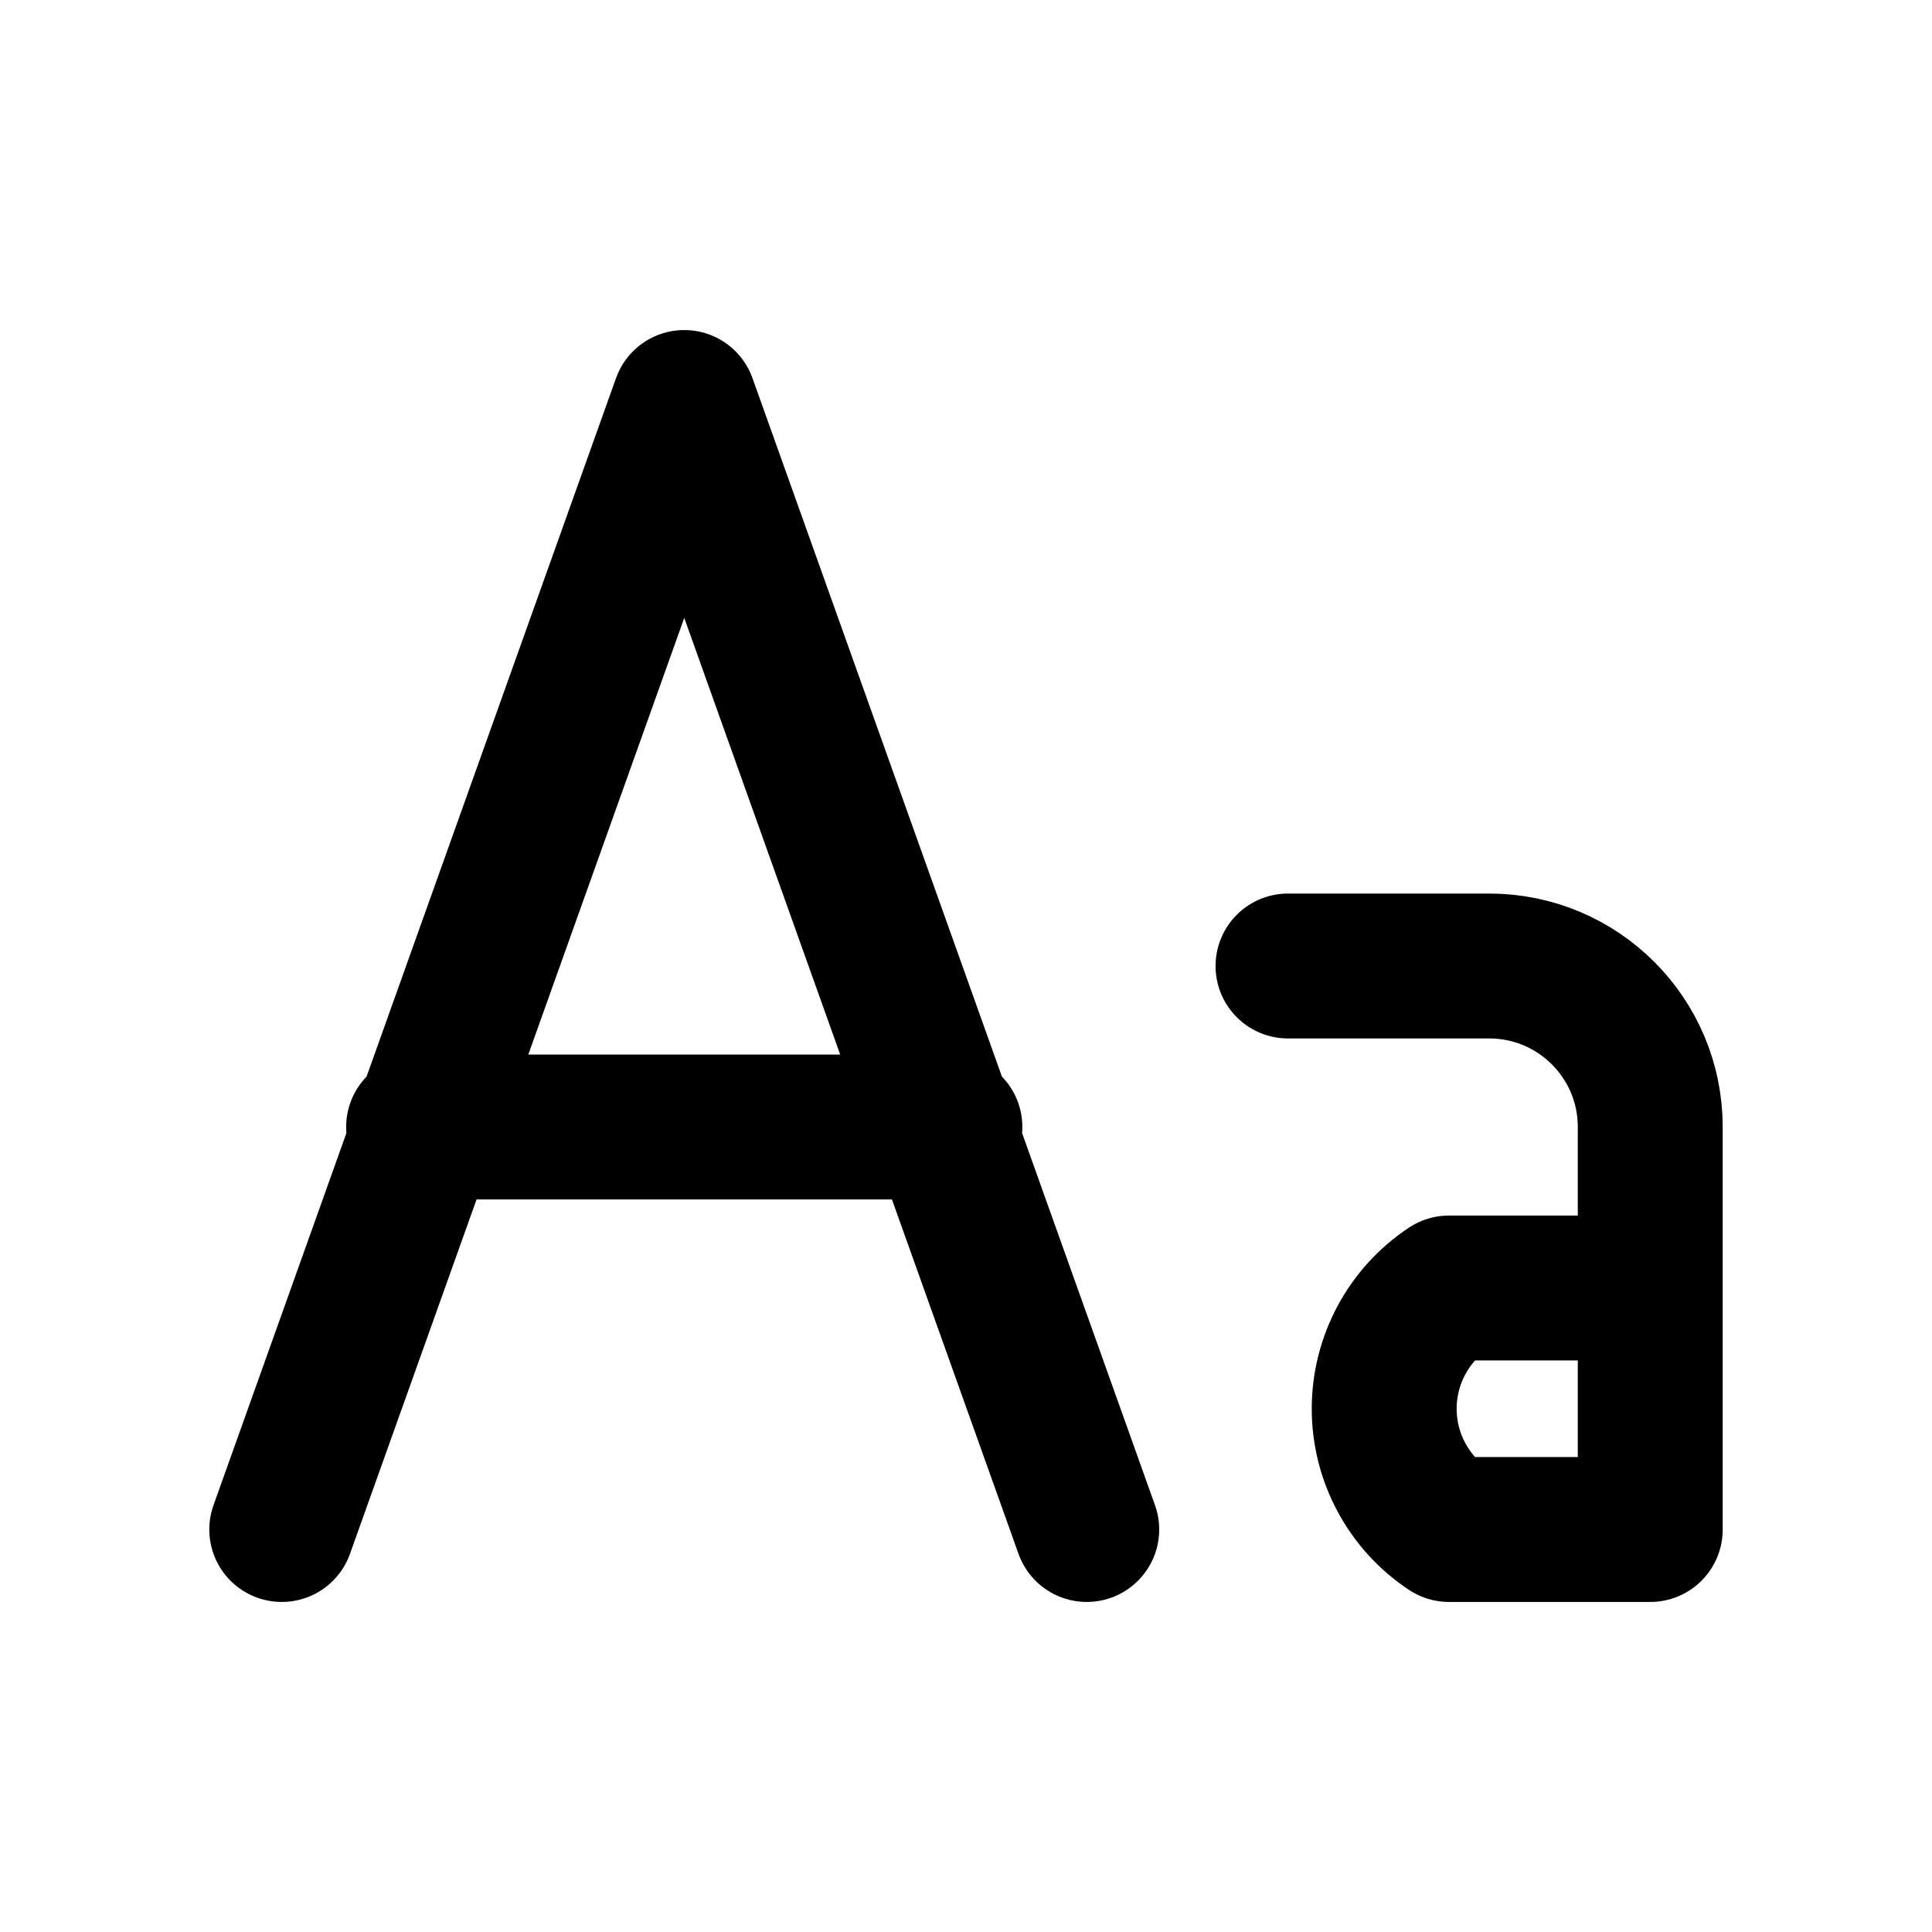
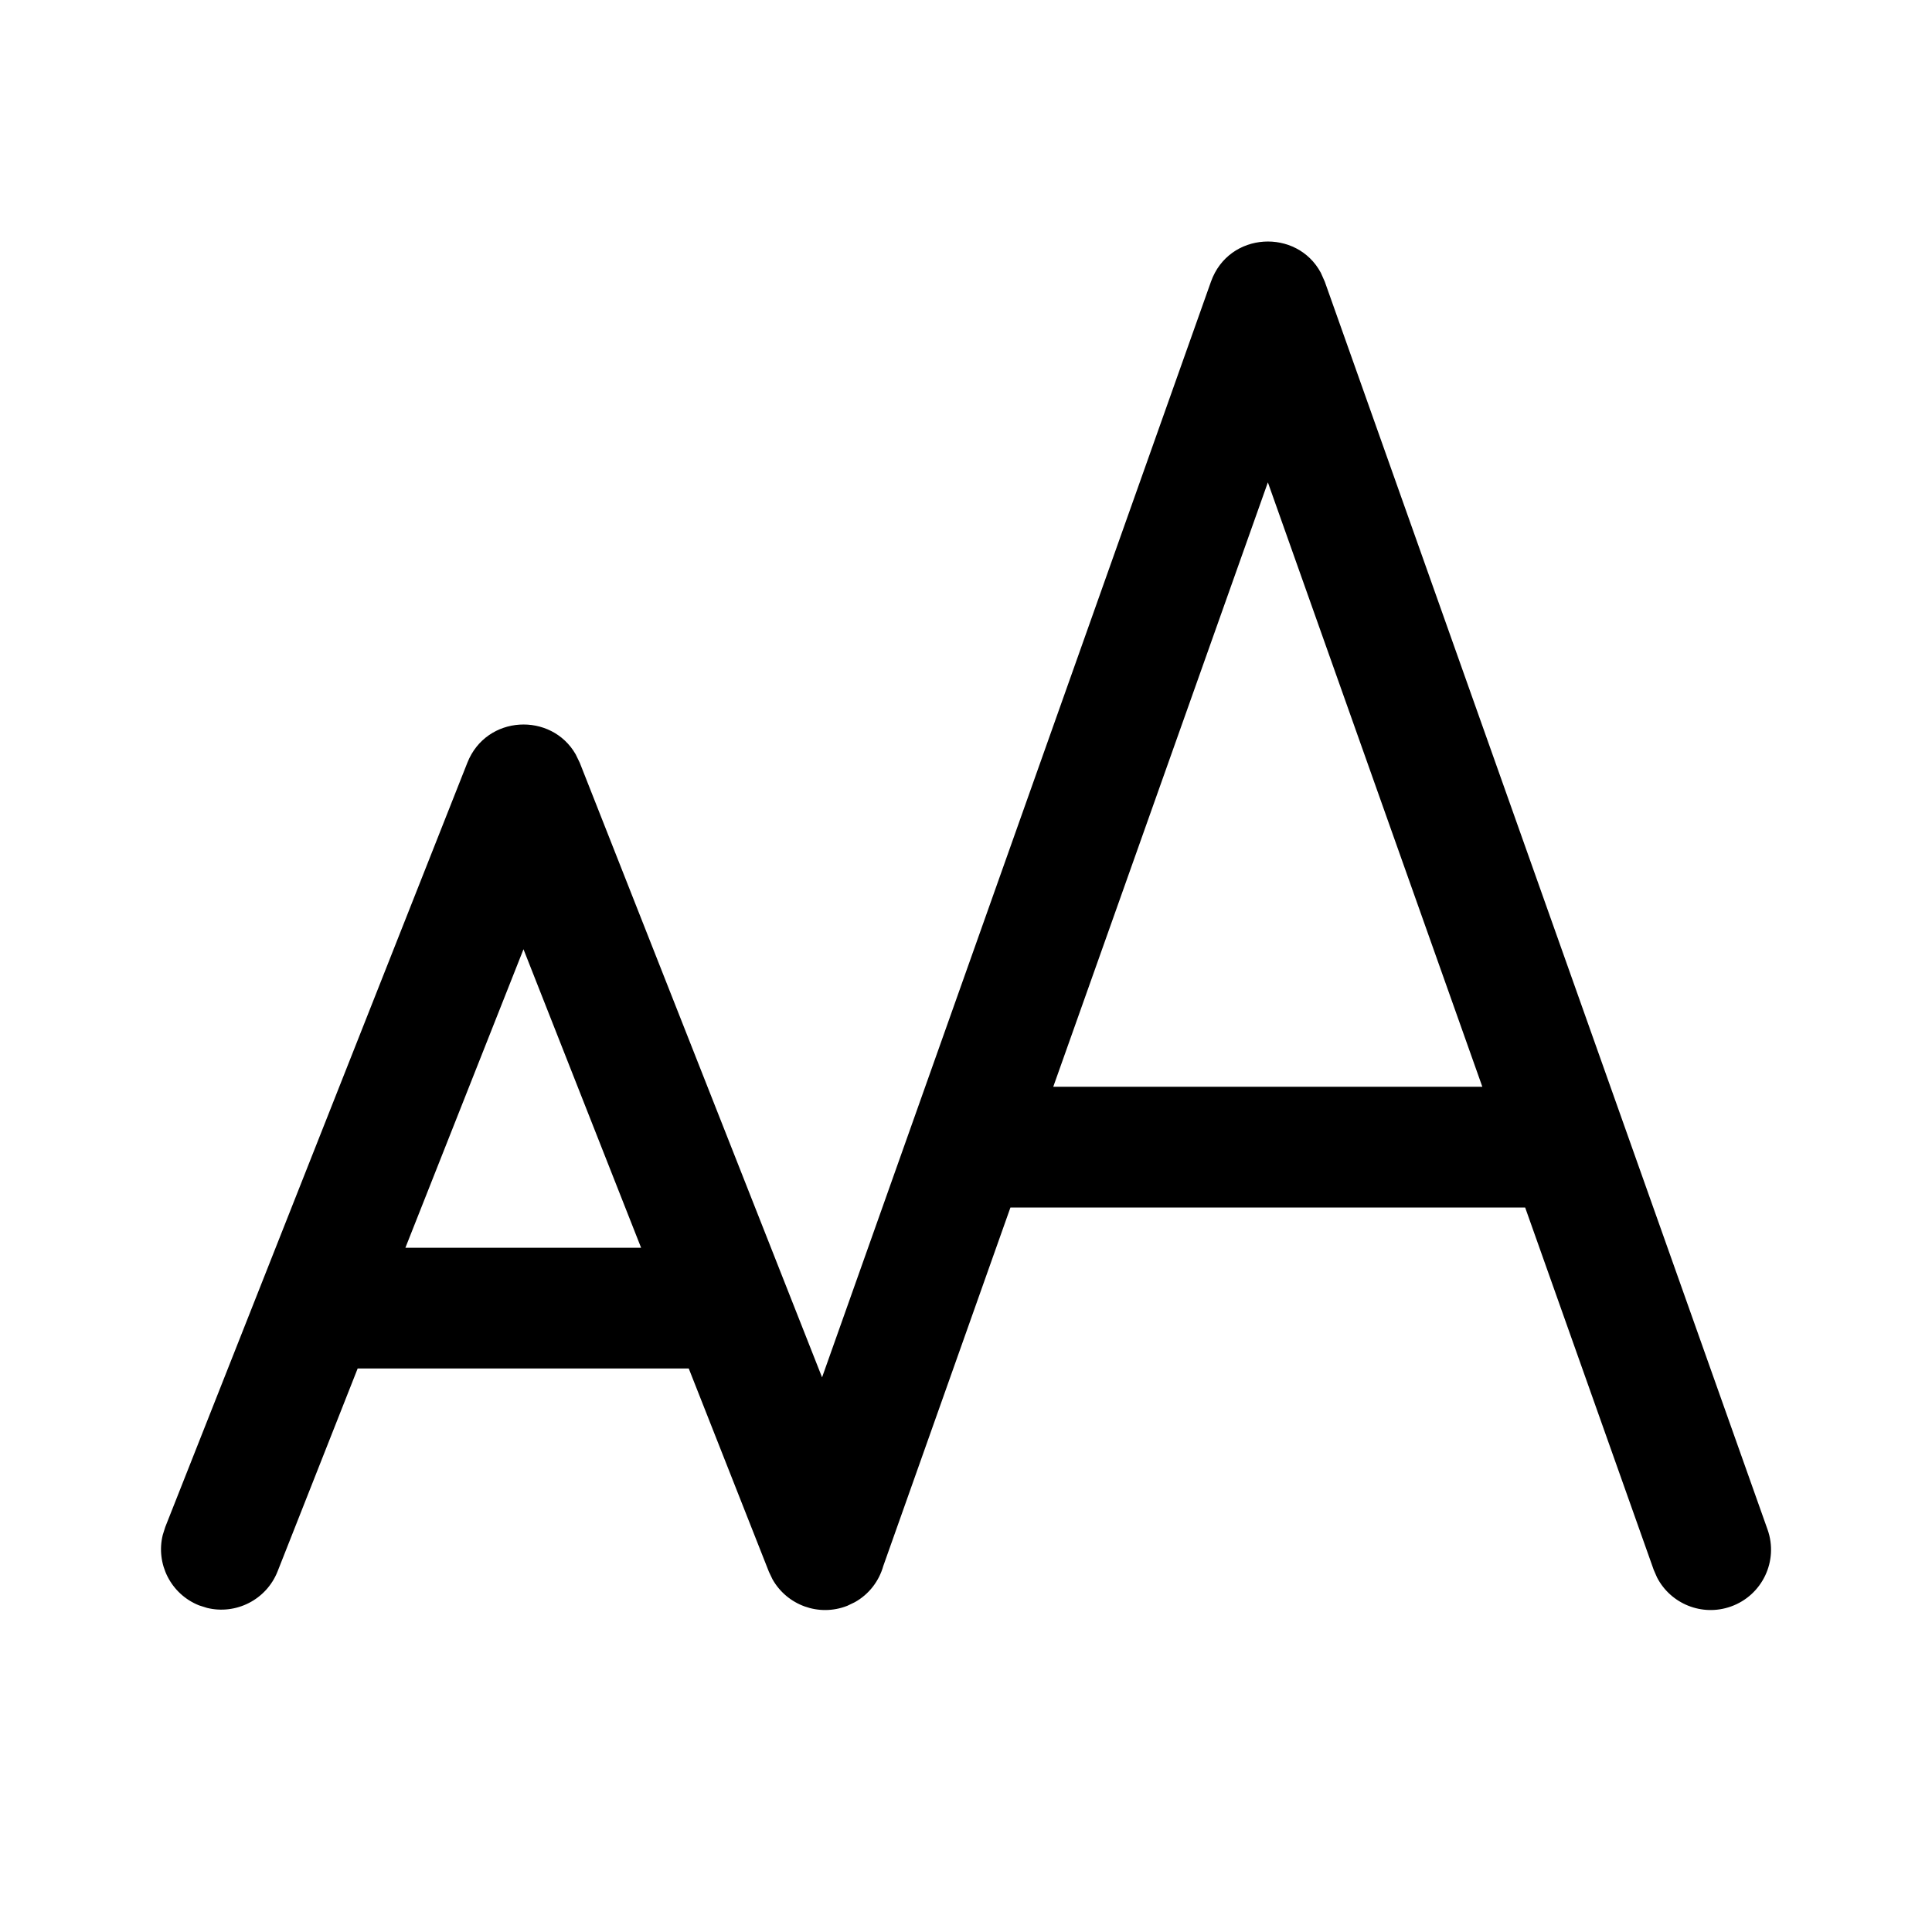
- <svg xmlns="http://www.w3.org/2000/svg" viewBox="0 0 24 24" fill="none" stroke="#000" stroke-width="1.8" stroke-linecap="round" stroke-linejoin="round">
-   <path d="m3.5 19 5-14 5 14M5.2 14h6.6M16 12h2.5a2 2 0 0 1 2 2v5M20.5 16H18a1.8 1.8 0 0 0 0 3h2.5" />
+ <svg xmlns="http://www.w3.org/2000/svg" width="24" height="24" viewBox="0 0 24 24" fill="none">
+   <path d="M10.212 17.11L15.043 3.499C15.266 2.873 16.113 2.836 16.408 3.389L16.457 3.499L21.957 19C22.096 19.39 21.891 19.819 21.501 19.957C21.143 20.084 20.753 19.923 20.584 19.595L20.543 19.501L18.946 15H12.552L10.973 19.452C10.92 19.64 10.796 19.805 10.617 19.904L10.525 19.948C10.172 20.087 9.777 19.94 9.596 19.618L9.552 19.526L8.556 17H4.443L3.448 19.521C3.308 19.874 2.93 20.062 2.572 19.974L2.474 19.943C2.121 19.803 1.933 19.425 2.022 19.067L2.053 18.969L5.806 9.474C6.042 8.879 6.849 8.844 7.151 9.37L7.202 9.475L10.212 17.11L15.043 3.499L10.212 17.11ZM6.503 11.792L5.036 15.5H7.964L6.503 11.792ZM15.75 5.992L13.084 13.5H18.414L15.75 5.992Z" fill="#000" />
</svg>
